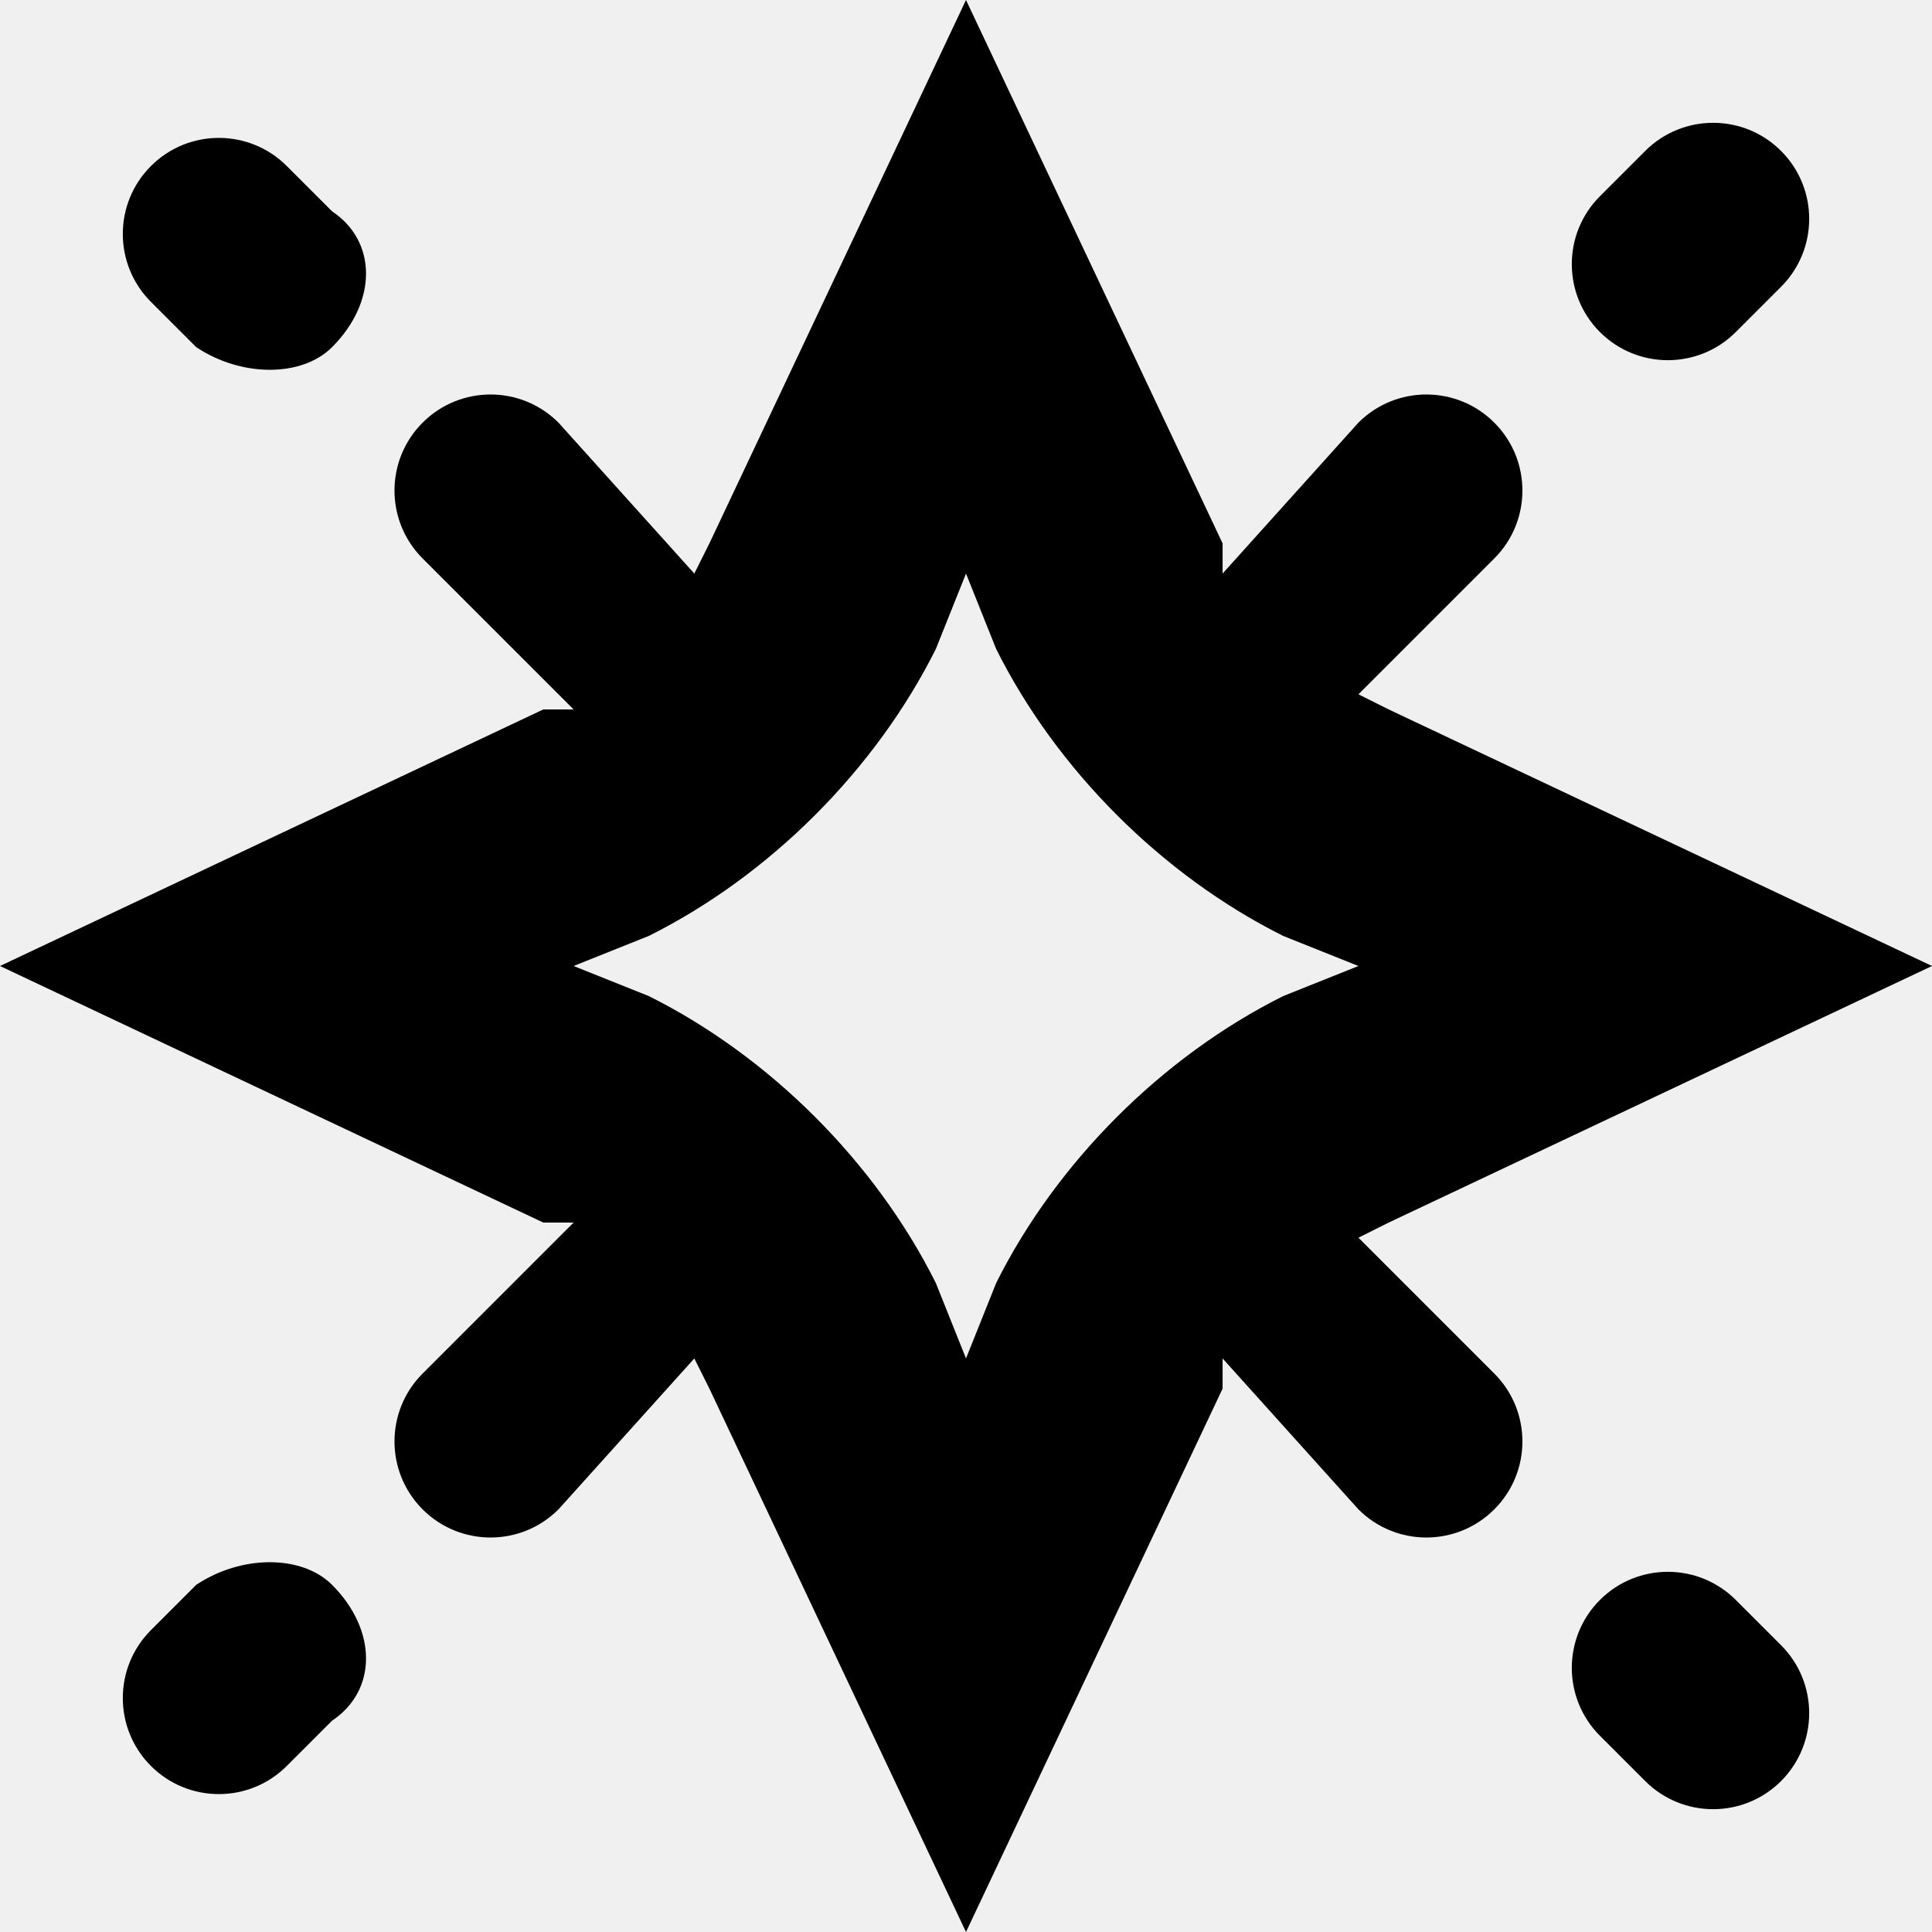
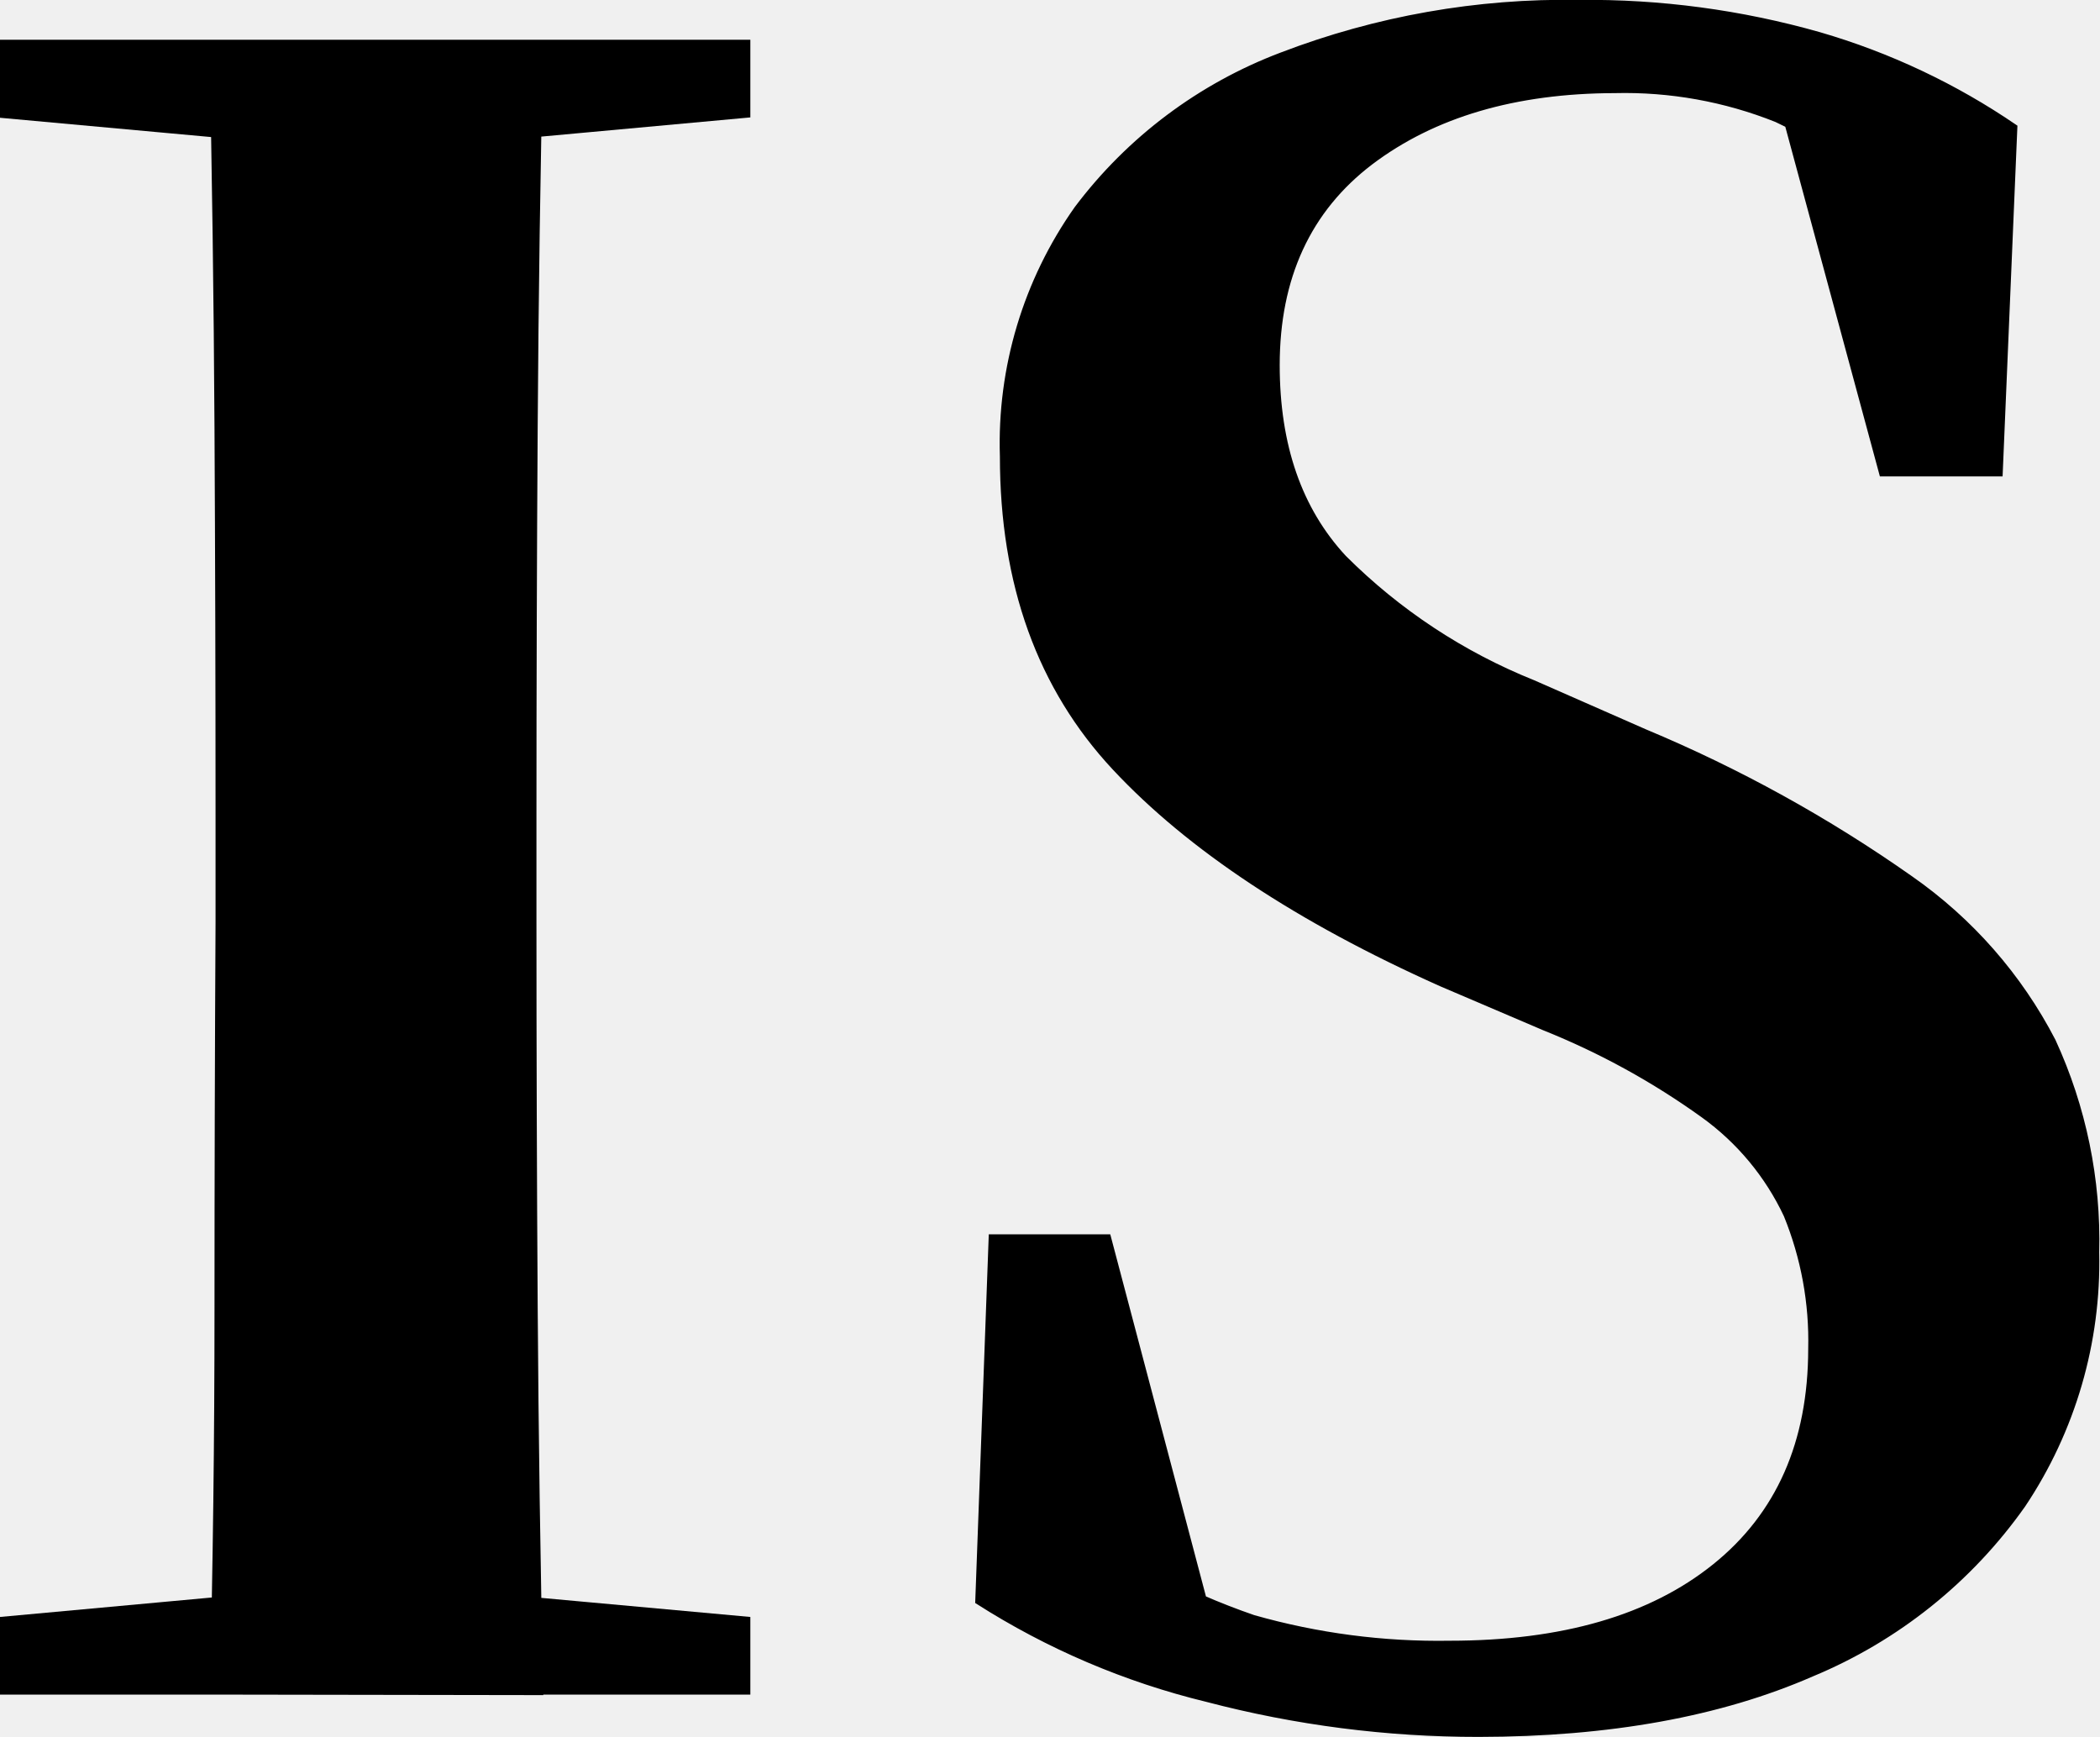
- <svg xmlns="http://www.w3.org/2000/svg" viewBox="0 0 128 128">
-   <path fill-rule="evenodd" d="M81 36 64 0 47 36l-1 2-9-10a6 6 0 0 0-9 9l10 10h-2L0 64l36 17h2L28 91a6 6 0 1 0 9 9l9-10 1 2 17 36 17-36v-2l9 10a6 6 0 1 0 9-9l-9-9 2-1 36-17-36-17-2-1 9-9a6 6 0 1 0-9-9l-9 10v-2Zm-17 2-2 5c-4 8-11 15-19 19l-5 2 5 2c8 4 15 11 19 19l2 5 2-5c4-8 11-15 19-19l5-2-5-2c-8-4-15-11-19-19l-2-5Z" clip-rule="evenodd" />
-   <path d="M118 19a6 6 0 0 0-9-9l-3 3a6 6 0 1 0 9 9l3-3Zm-96 4c-2 2-6 2-9 0l-3-3a6 6 0 1 1 9-9l3 3c3 2 3 6 0 9Zm0 82c-2-2-6-2-9 0l-3 3a6 6 0 1 0 9 9l3-3c3-2 3-6 0-9Zm96 4a6 6 0 0 1-9 9l-3-3a6 6 0 1 1 9-9l3 3Z" />
-   <style>path{fill:#000}@media (prefers-color-scheme:dark){path{fill:#fff}}</style>
+ <svg xmlns="http://www.w3.org/2000/svg" id="图层_1" data-name="图层 1" viewBox="0 0 120.08 99.32">
+   <defs>
+     <style>.cls-1{stroke:#000;stroke-miterlimit:10;stroke-width:0.25px;}</style>
+   </defs>
+   <path class="cls-1" d="M2.73,20.22V16H45.39v4.2L25.78,22H22.21Zm0,90.16v-4.2l19.48-1.79h3.57l19.61,1.79v4.2Zm12,0Q15,99.55,15,88.54t.06-22.22V60.21q0-11.08-.06-22.1T14.7,16H33.55q-.25,10.83-.32,22t-.07,22.22v6q0,11.09.07,22.09t.32,22.1Z" transform="translate(-2.61 -13.6)" />
+   <path class="cls-1" d="M87.16,112.8a61,61,0,0,1-15.54-2,43.36,43.36,0,0,1-13.12-5.6l.77-20.89H66l6.36,24.07L64.62,105l-1.4-4.84a39.46,39.46,0,0,0,11.07,5.92,38.66,38.66,0,0,0,11.21,1.47q9.68,0,15.15-4.4t5.48-12.41a19,19,0,0,0-1.4-7.64A14.76,14.76,0,0,0,100,77.4a42.85,42.85,0,0,0-9.1-5L85,69.88Q72.77,64.41,66.34,57.53T59.91,39.7a23.28,23.28,0,0,1,4.26-14.19,26.29,26.29,0,0,1,11.72-8.79,45.38,45.38,0,0,1,17-3,48.4,48.4,0,0,1,13.75,1.84,39.2,39.2,0,0,1,11.2,5.29L117,40.72H110.2L104,17.8l8.41,3.57,1,5.09a41.74,41.74,0,0,0-9.23-6,23.36,23.36,0,0,0-9.24-1.66Q86.4,18.82,81,22.9c-3.56,2.71-5.34,6.58-5.34,11.58q0,6.89,3.82,11a32.3,32.3,0,0,0,10.82,7.14l6.37,2.8a79.84,79.84,0,0,1,15.21,8.4,25.81,25.81,0,0,1,8.15,9.3,27.27,27.27,0,0,1,2.49,12.1,25,25,0,0,1-4.21,14.45,27.83,27.83,0,0,1-12.09,9.68Q98.35,112.79,87.16,112.8Z" transform="translate(-2.61 -13.6)" />
</svg>
